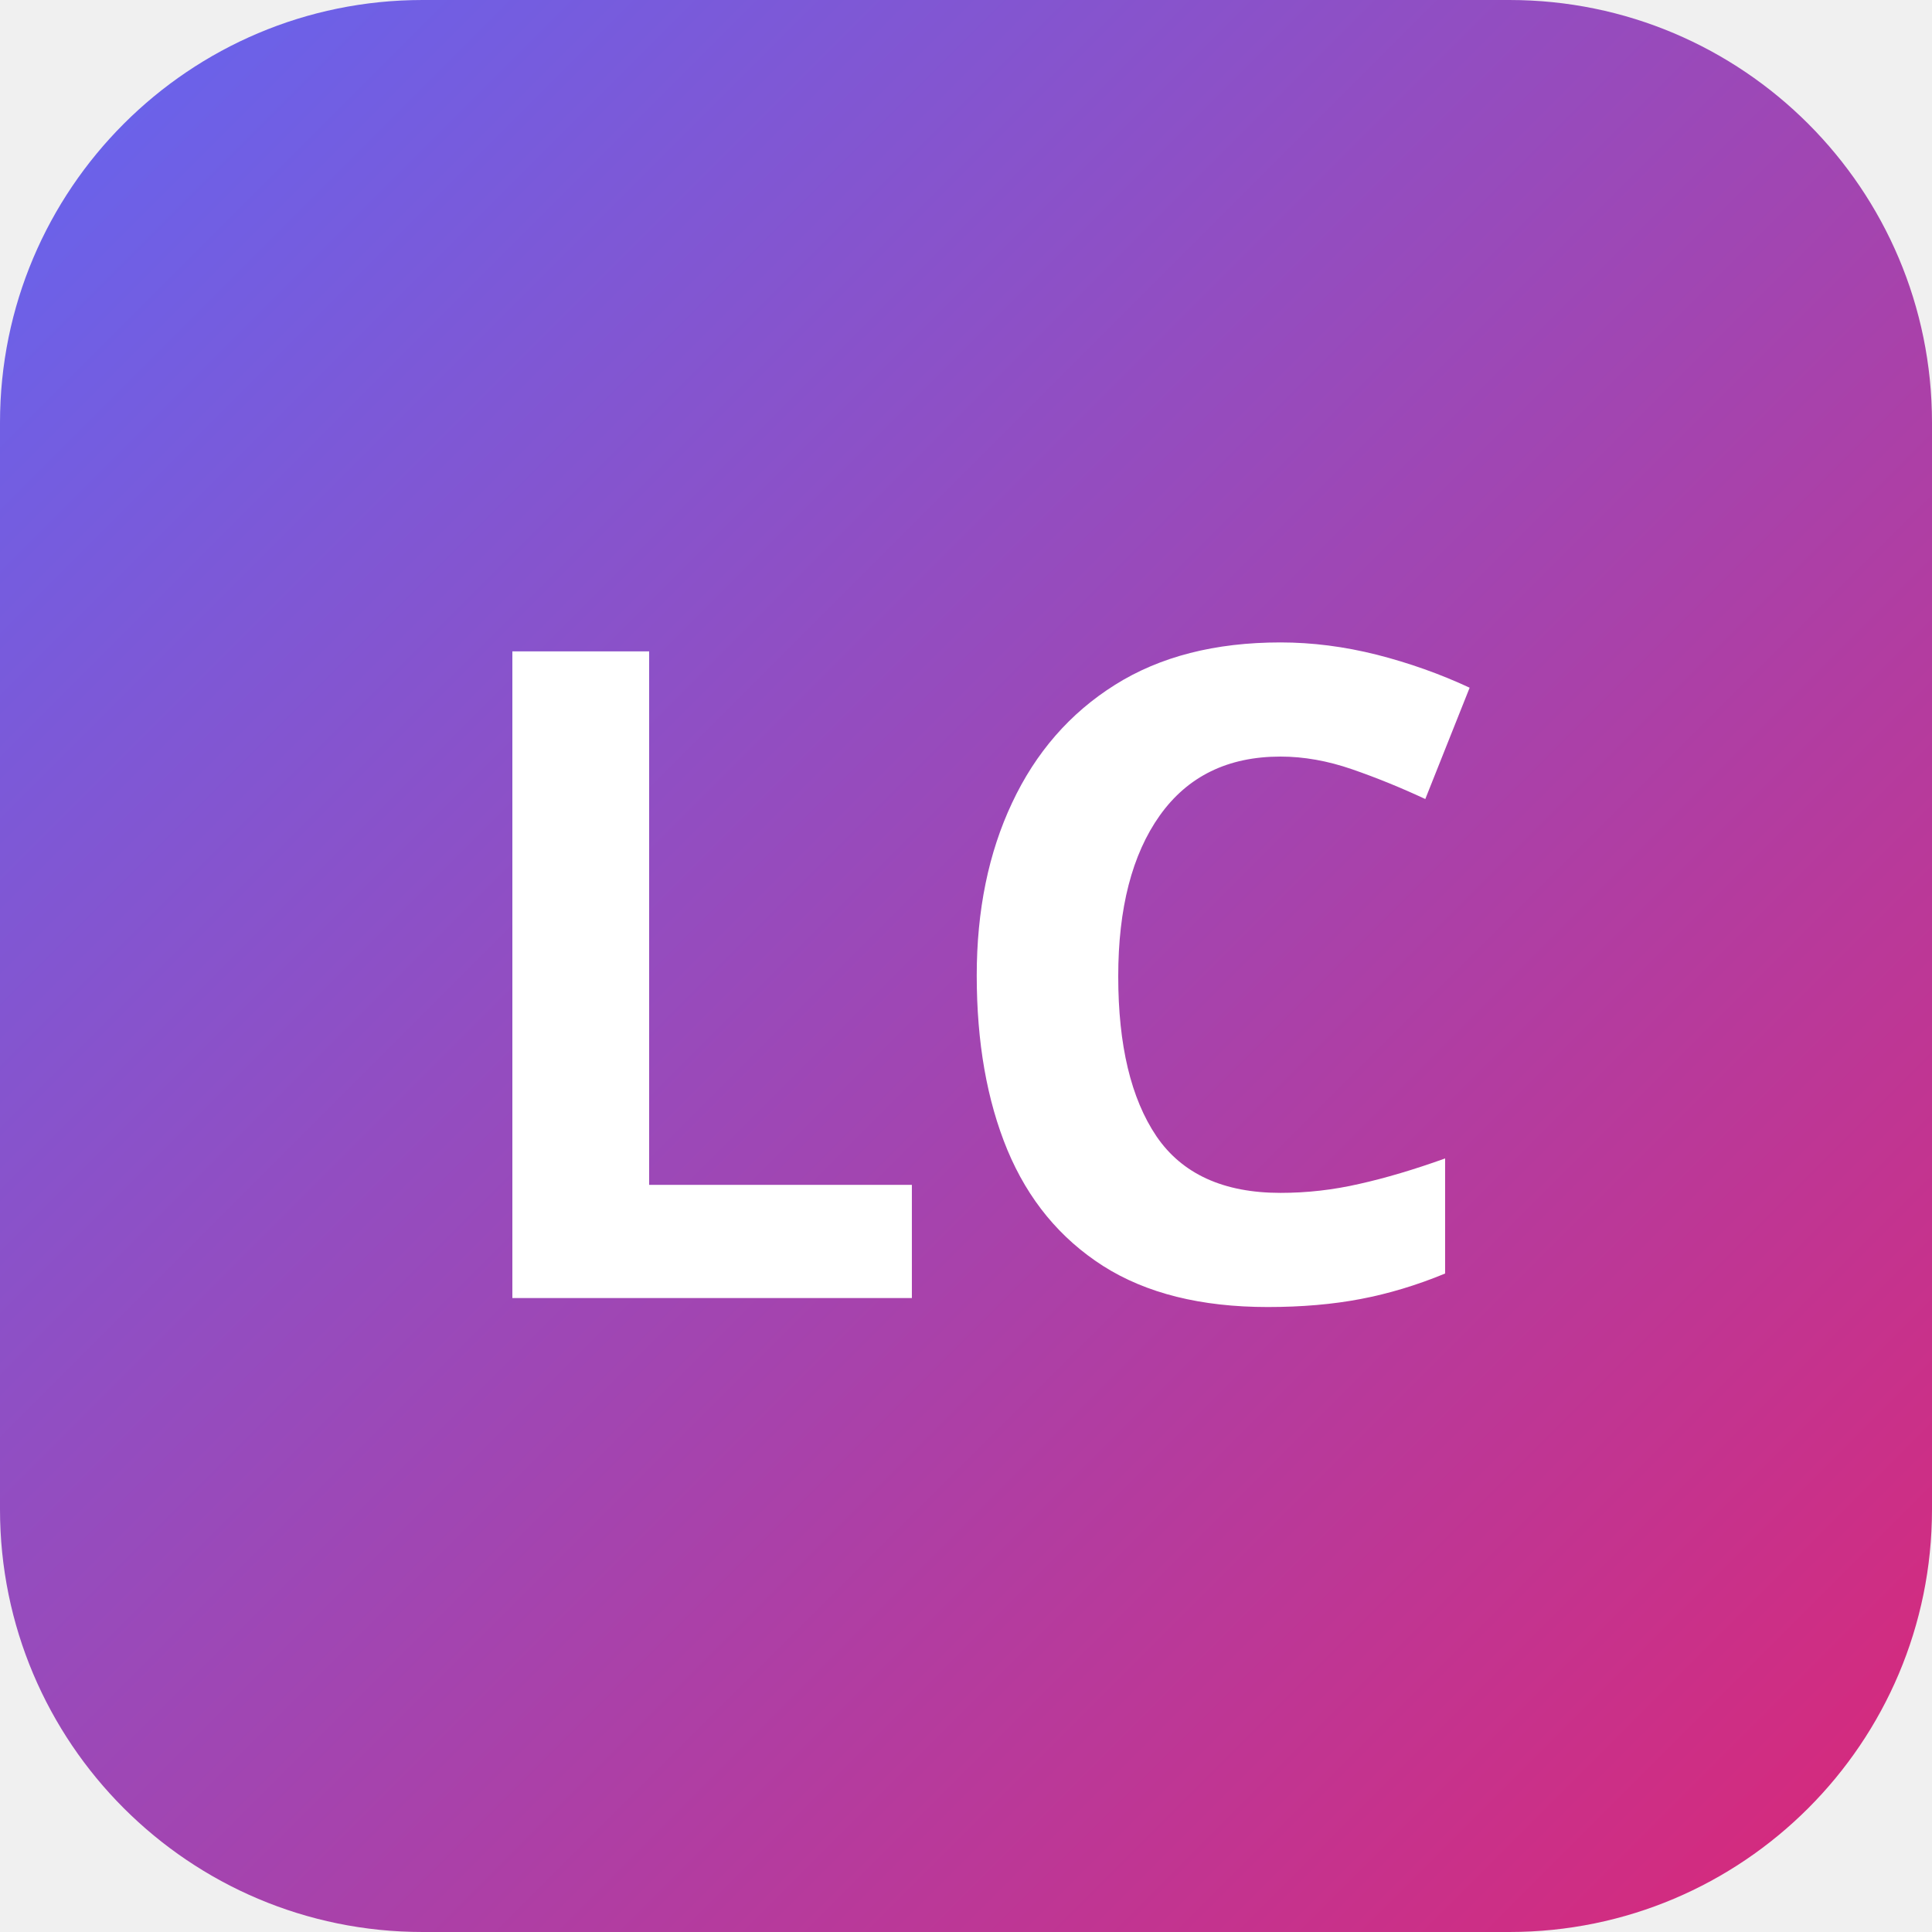
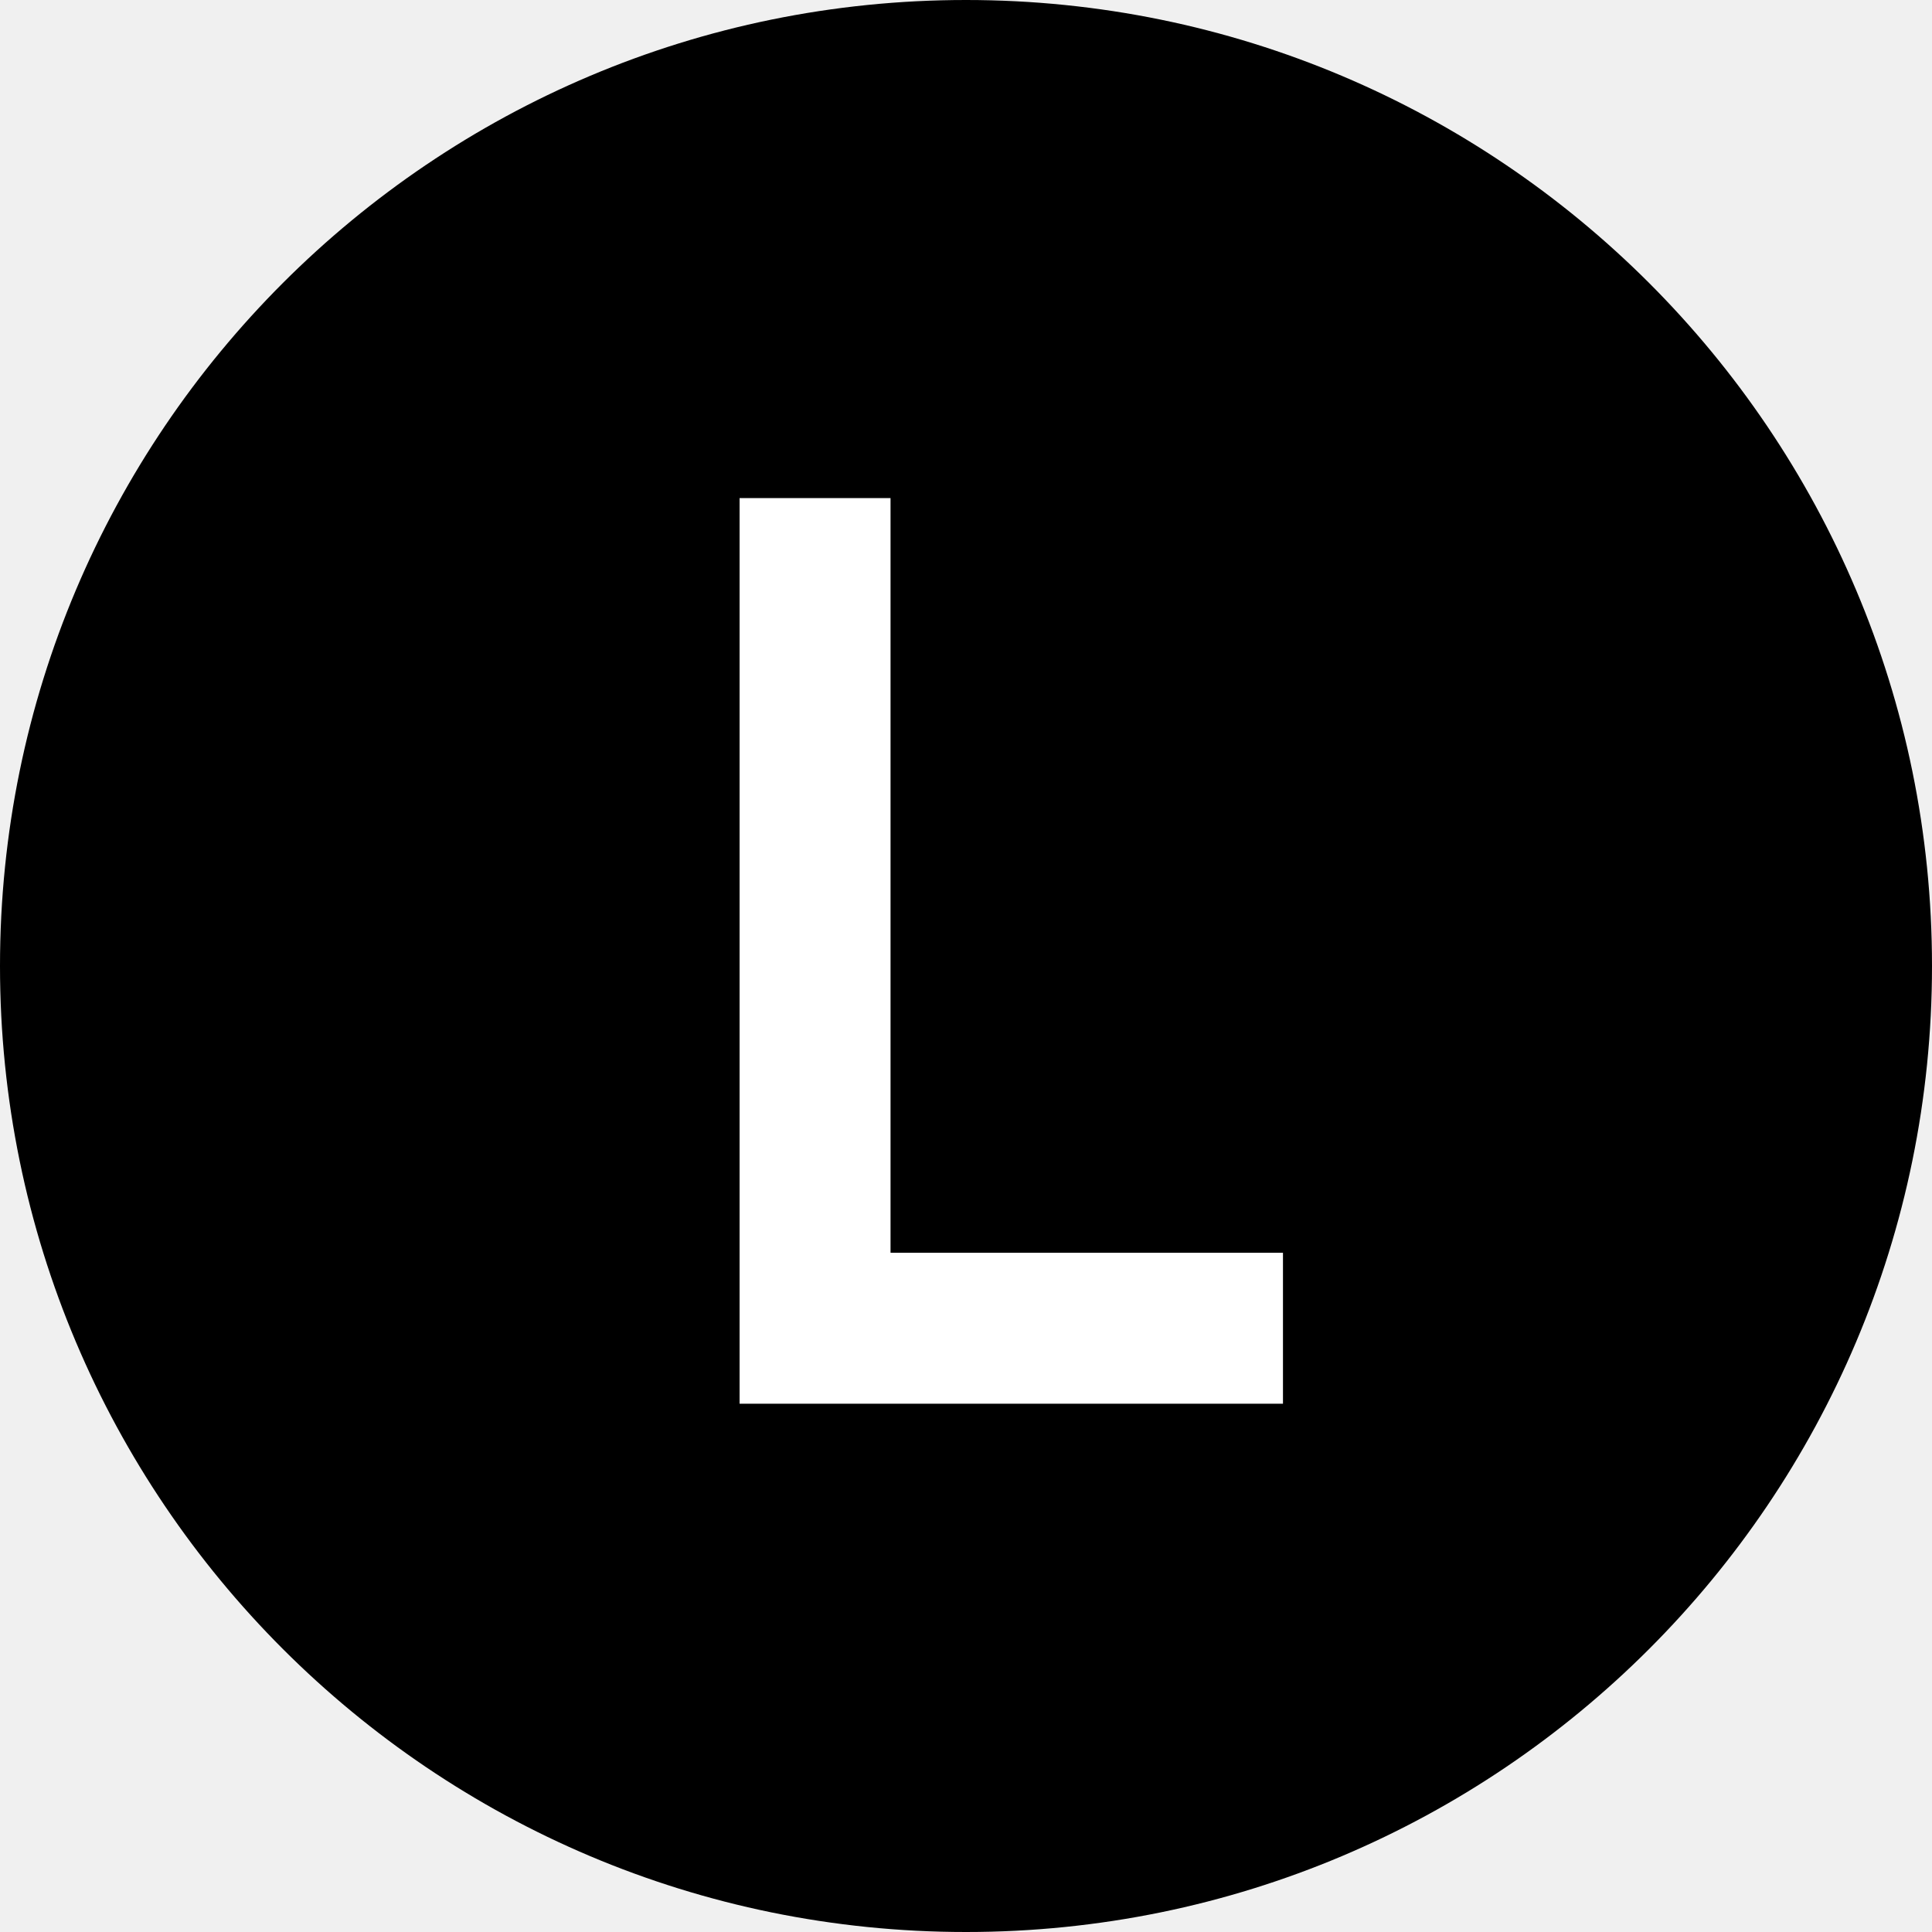
<svg xmlns="http://www.w3.org/2000/svg" viewBox="0 0 64 64">
-   <defs>
-     <linearGradient id="g" x1="0" y1="0" x2="1" y2="1">
-       <stop offset="0" stop-color="#6366f1" />
-       <stop offset="1" stop-color="#db2777" />
-     </linearGradient>
-   </defs>
-   <rect width="64" height="64" rx="14" fill="url(#g)" />
-   <text x="32" y="43" text-anchor="middle" font-family="Segoe UI, system-ui, -apple-system, sans-serif" font-size="30" font-weight="700" fill="#fff">LC</text>
+   <circle cx="32" cy="32" r="32" fill="#000" />
+   <path d="M27 19v25h13" fill="none" stroke="#fff" stroke-width="5" stroke-linecap="square" />
</svg>
